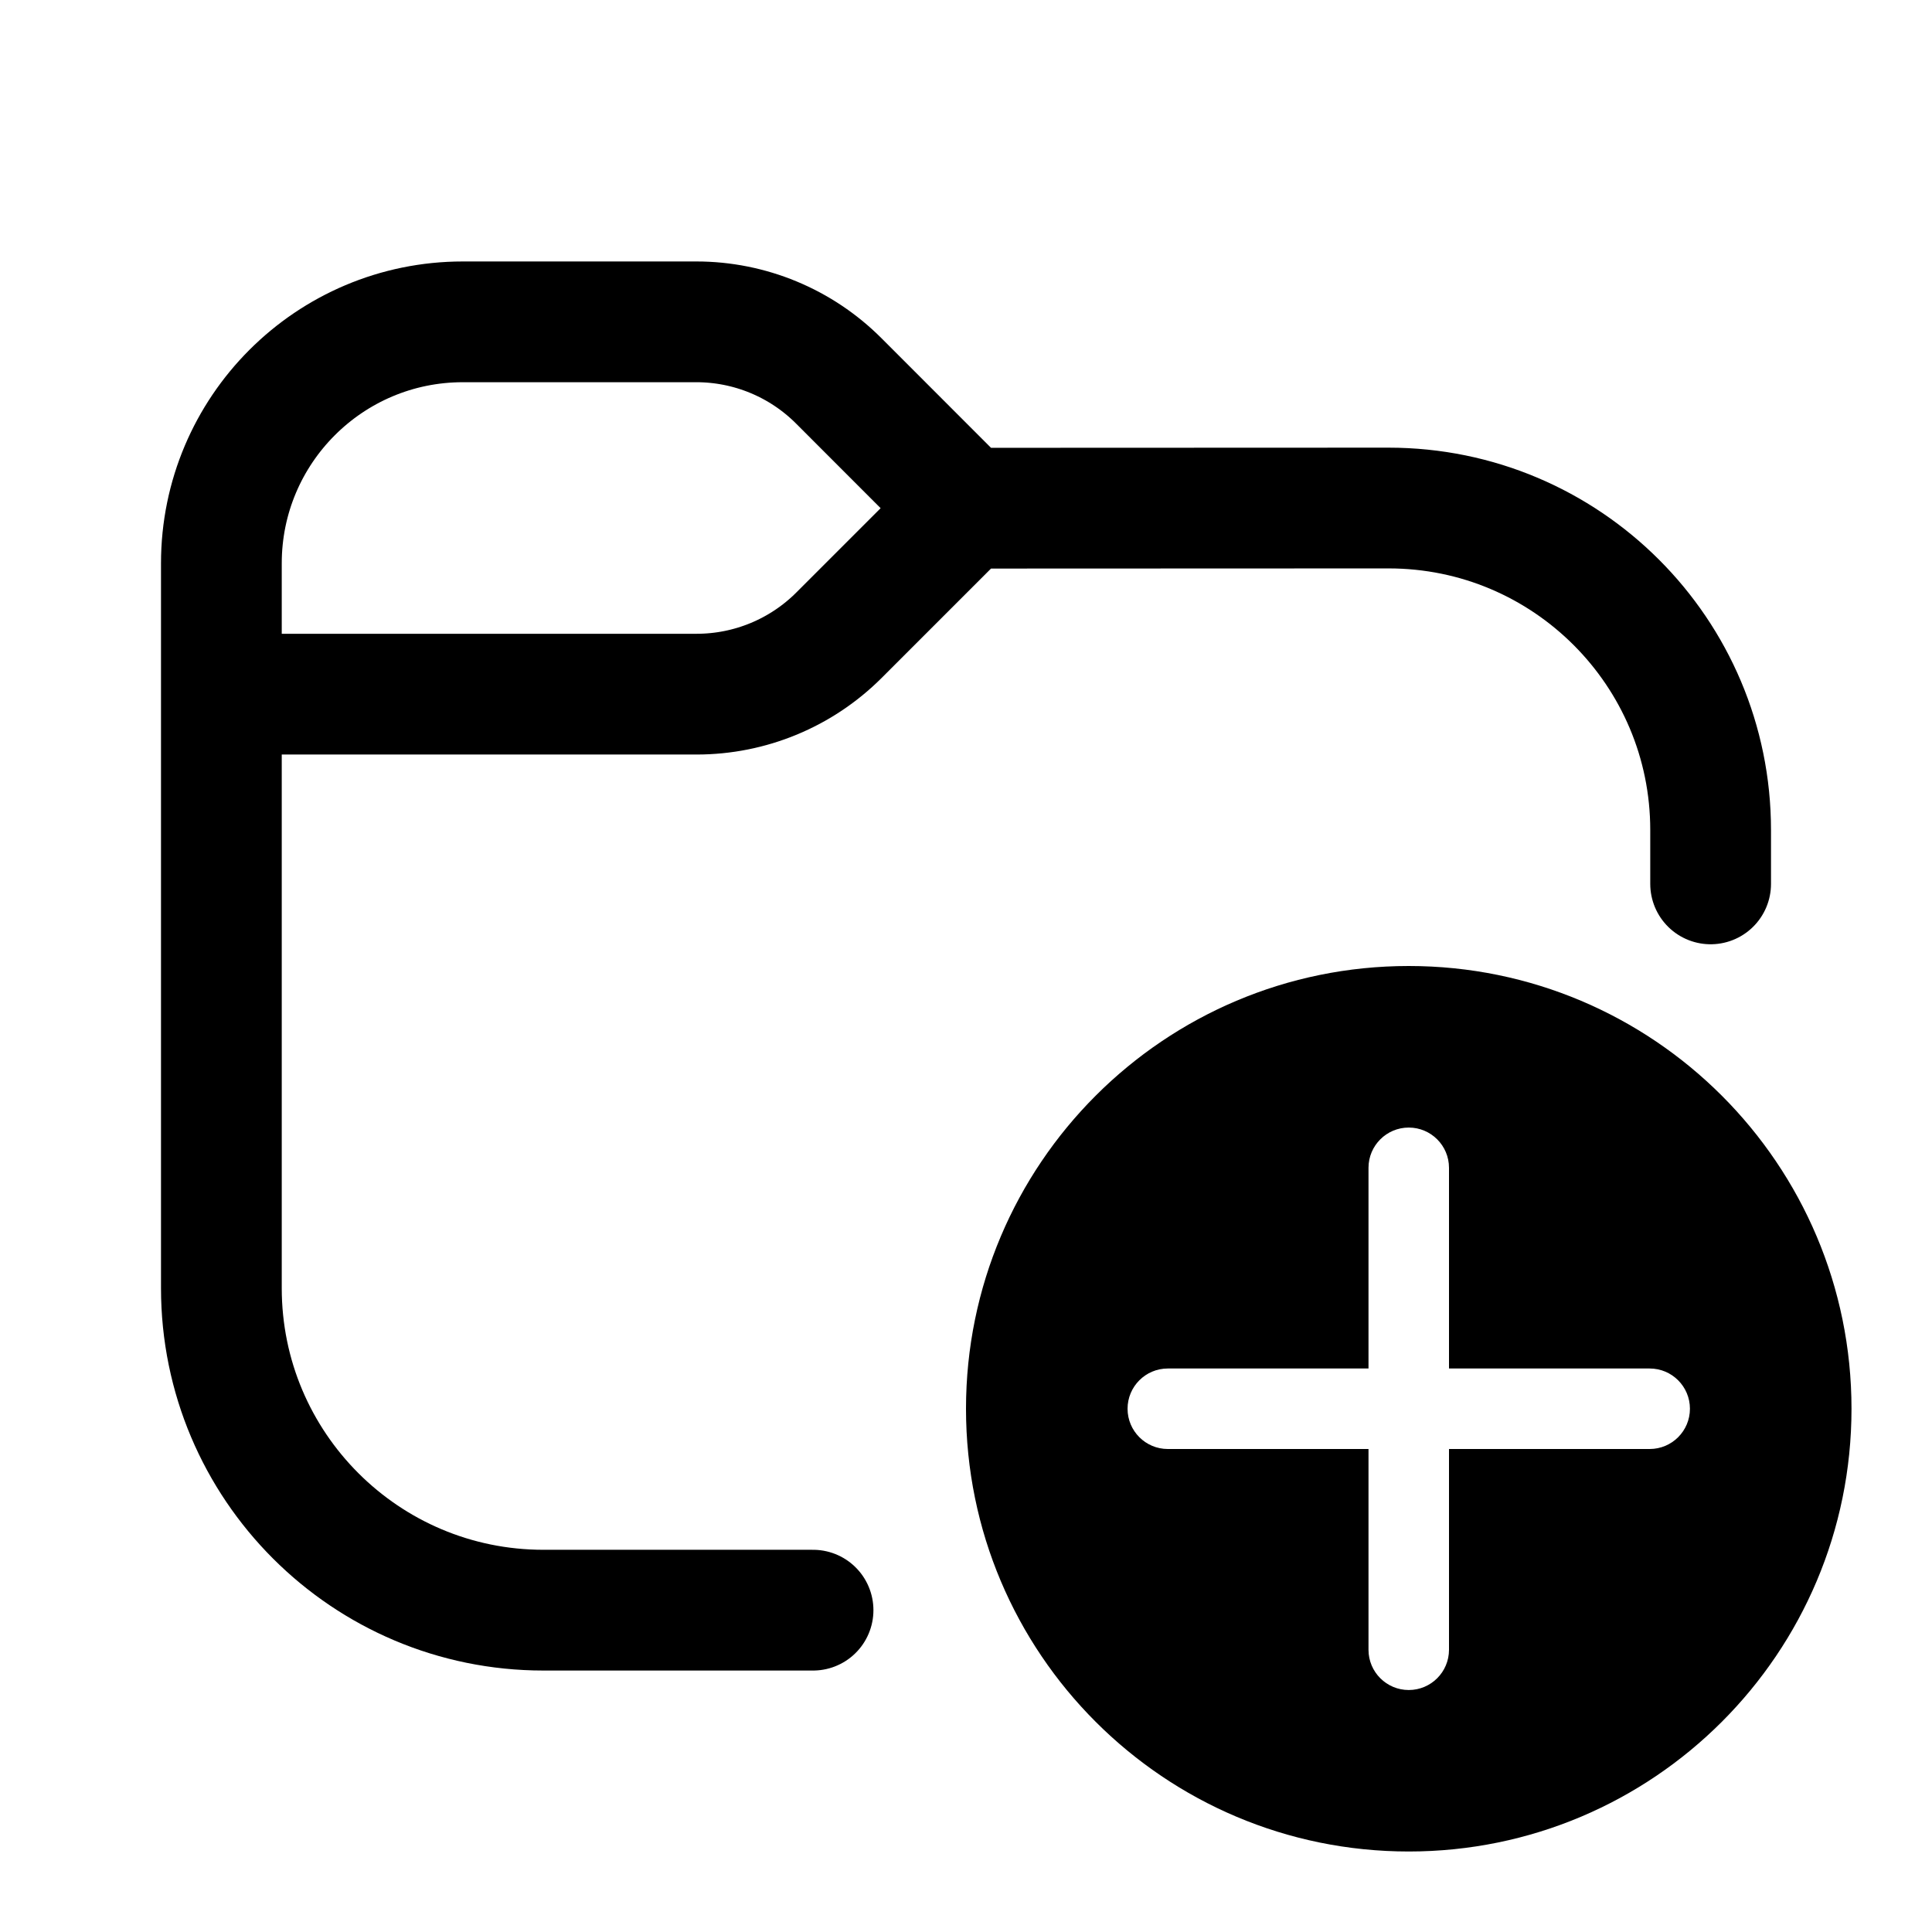
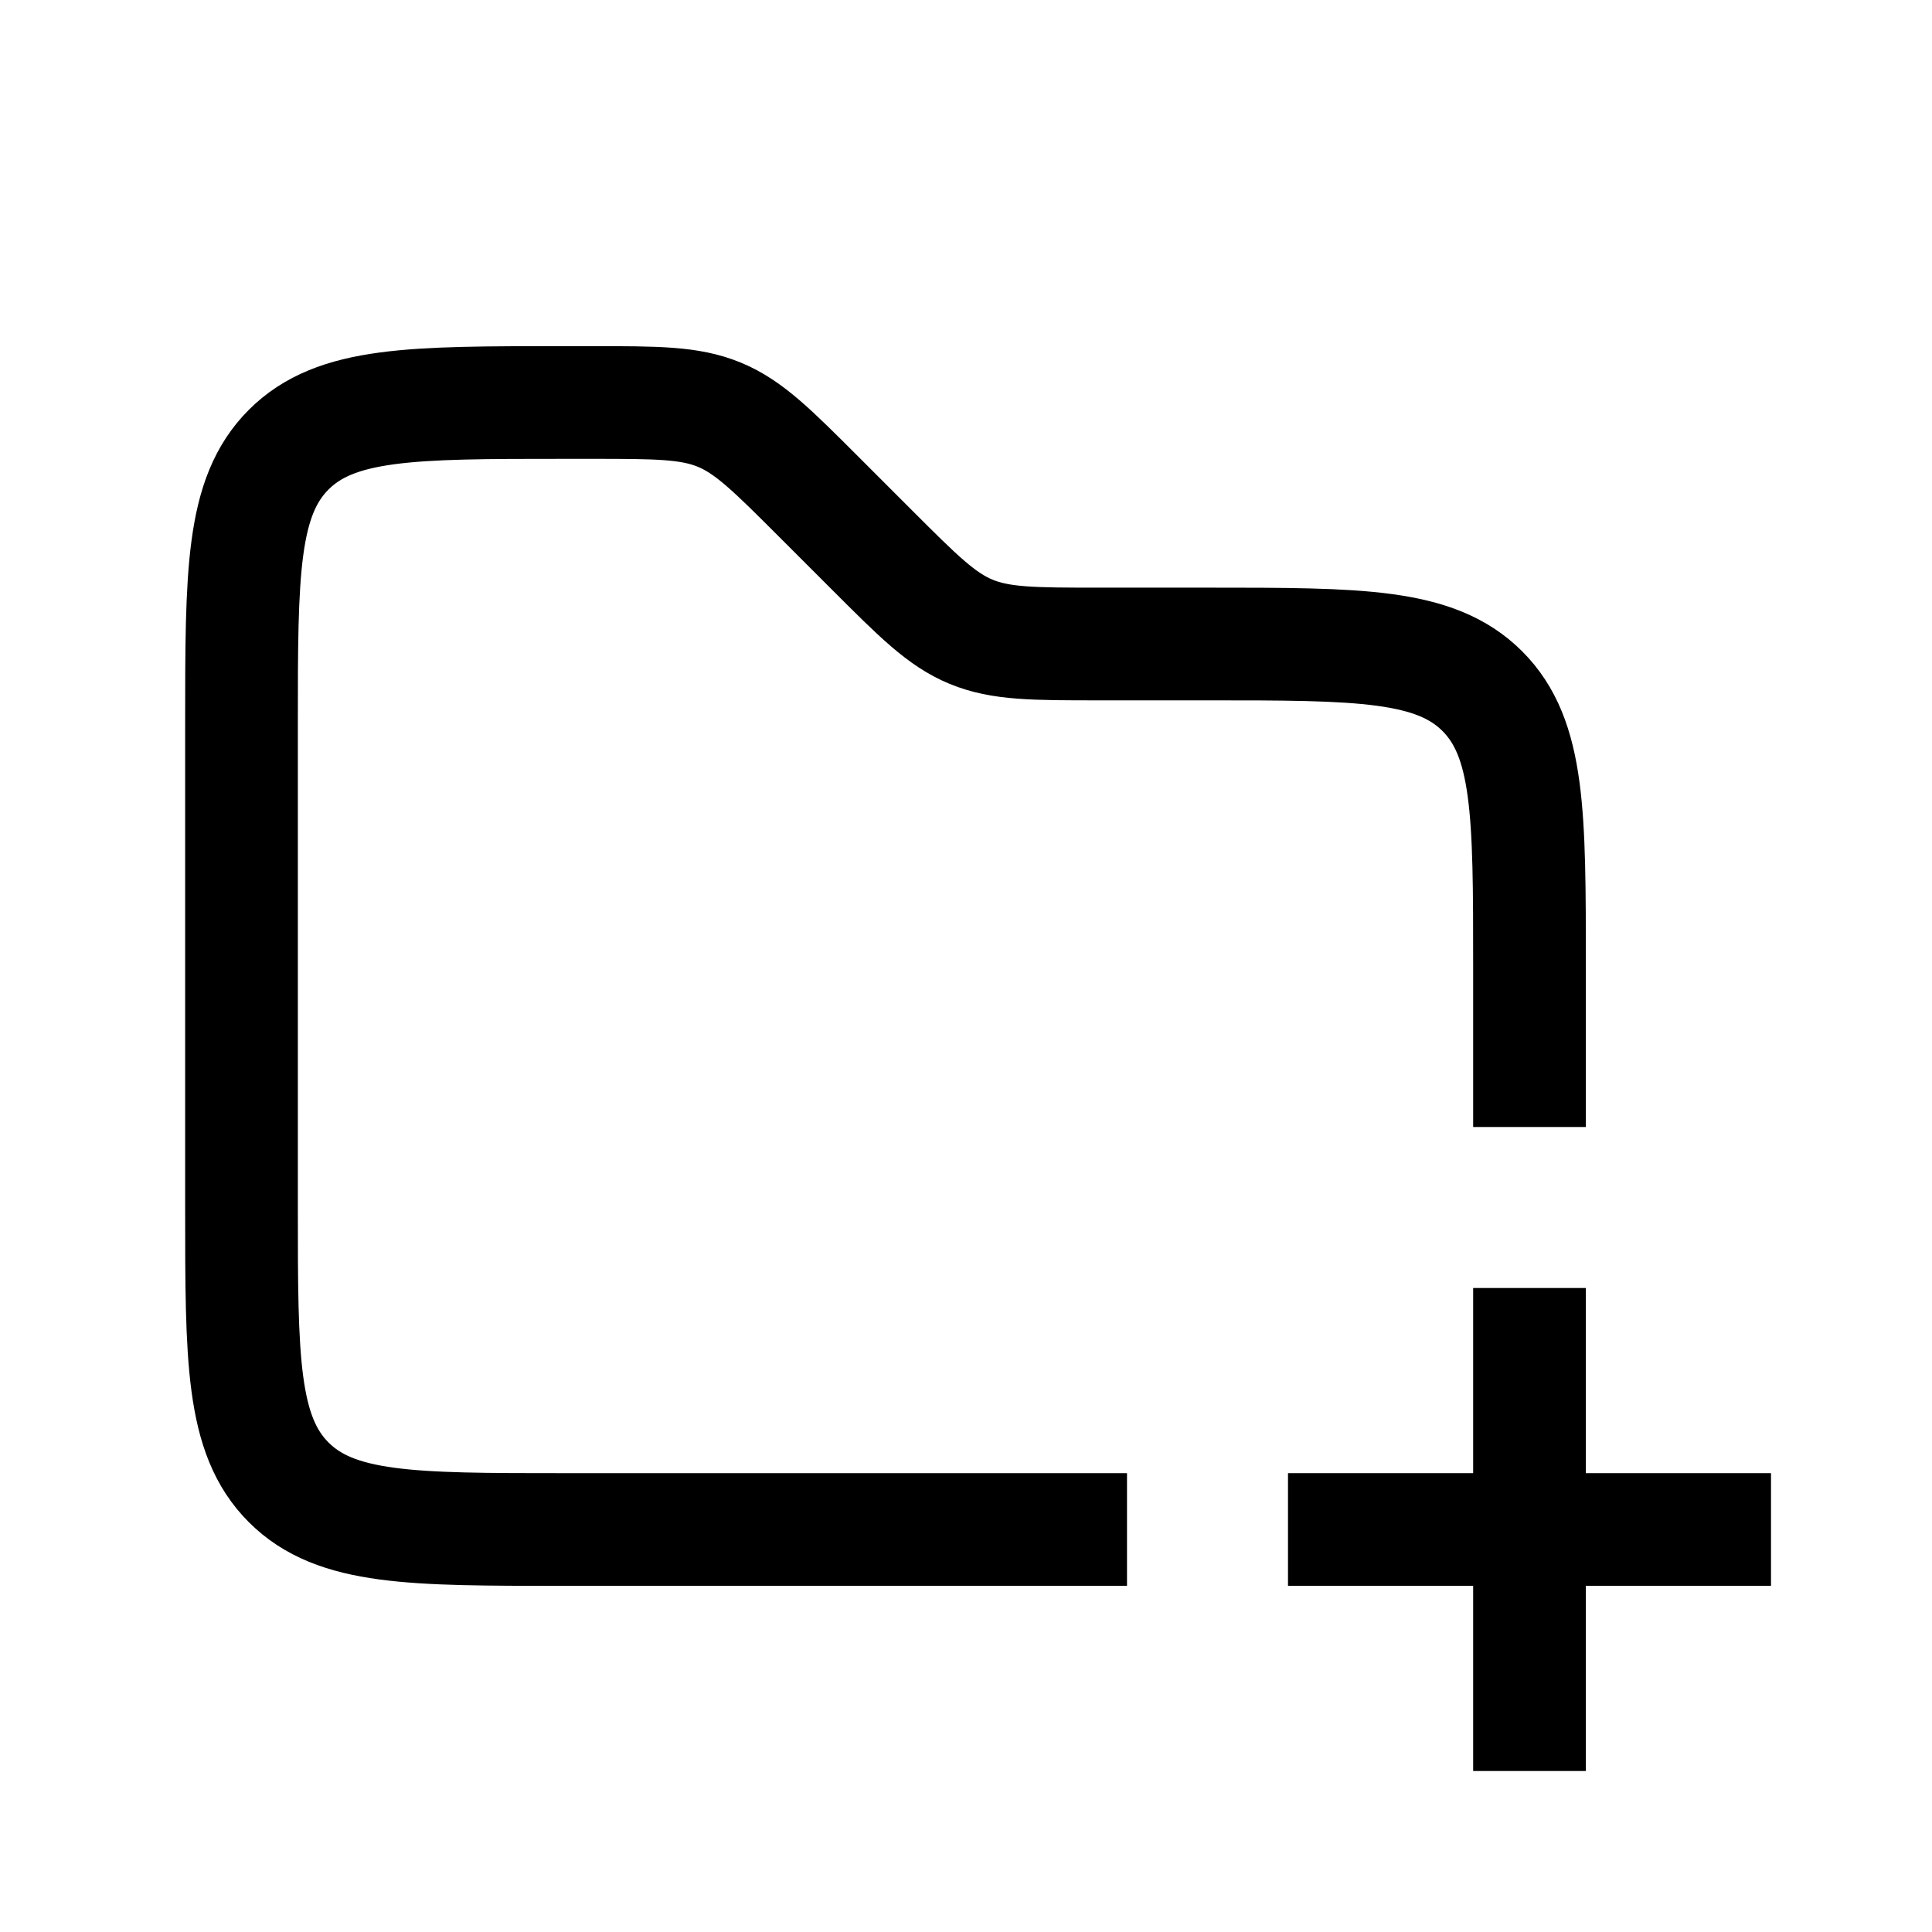
- <svg xmlns="http://www.w3.org/2000/svg" width="24" height="24" viewBox="0 0 24 24">
-   <g fill="none">
-     <path fill="currentColor" fill-rule="evenodd" d="M17.5 23a5.5 5.5 0 1 0 0-11a5.5 5.5 0 0 0 0 11m0-8.993a.5.5 0 0 1 .5.5V17h2.493a.5.5 0 1 1 0 1H18v2.494a.5.5 0 0 1-1 0V18h-2.493a.5.5 0 1 1 0-1H17v-2.493a.5.5 0 0 1 .5-.5" clip-rule="evenodd" />
-     <path stroke="currentColor" stroke-linecap="round" stroke-linejoin="round" stroke-width="1.5" d="M2.75 8.623v7.379a4 4 0 0 0 4 4h3.35M2.75 8.623V6.998a3 3 0 0 1 3-3h2.9a2.5 2.5 0 0 1 1.768.732L12 6.313m-9.25 2.31h5.904a2.5 2.5 0 0 0 1.768-.732L12 6.313m0 0l5.25-.002a4 4 0 0 1 4 4v.669" />
-   </g>
+ <svg xmlns="http://www.w3.org/2000/svg" width="24" height="24" viewBox="0 0 24 24" fill="none">
+   <path d="M19 14V12C19 10.114 19 9.172 18.414 8.586C17.828 8 16.886 8 15 8H13.657C12.839 8 12.431 8 12.063 7.848C11.695 7.696 11.406 7.406 10.828 6.828L10.172 6.172C9.594 5.594 9.304 5.304 8.937 5.152C8.569 5 8.161 5 7.343 5H7C5.114 5 4.172 5 3.586 5.586C3 6.172 3 7.114 3 9V15C3 16.886 3 17.828 3.586 18.414C4.172 19 5.114 19 7 19H14" stroke="currentColor" stroke-width="1.4" />
+   <path d="M16 19H19M19 19H22M19 19V22M19 19V16" stroke="currentColor" stroke-width="1.4" />
</svg>
